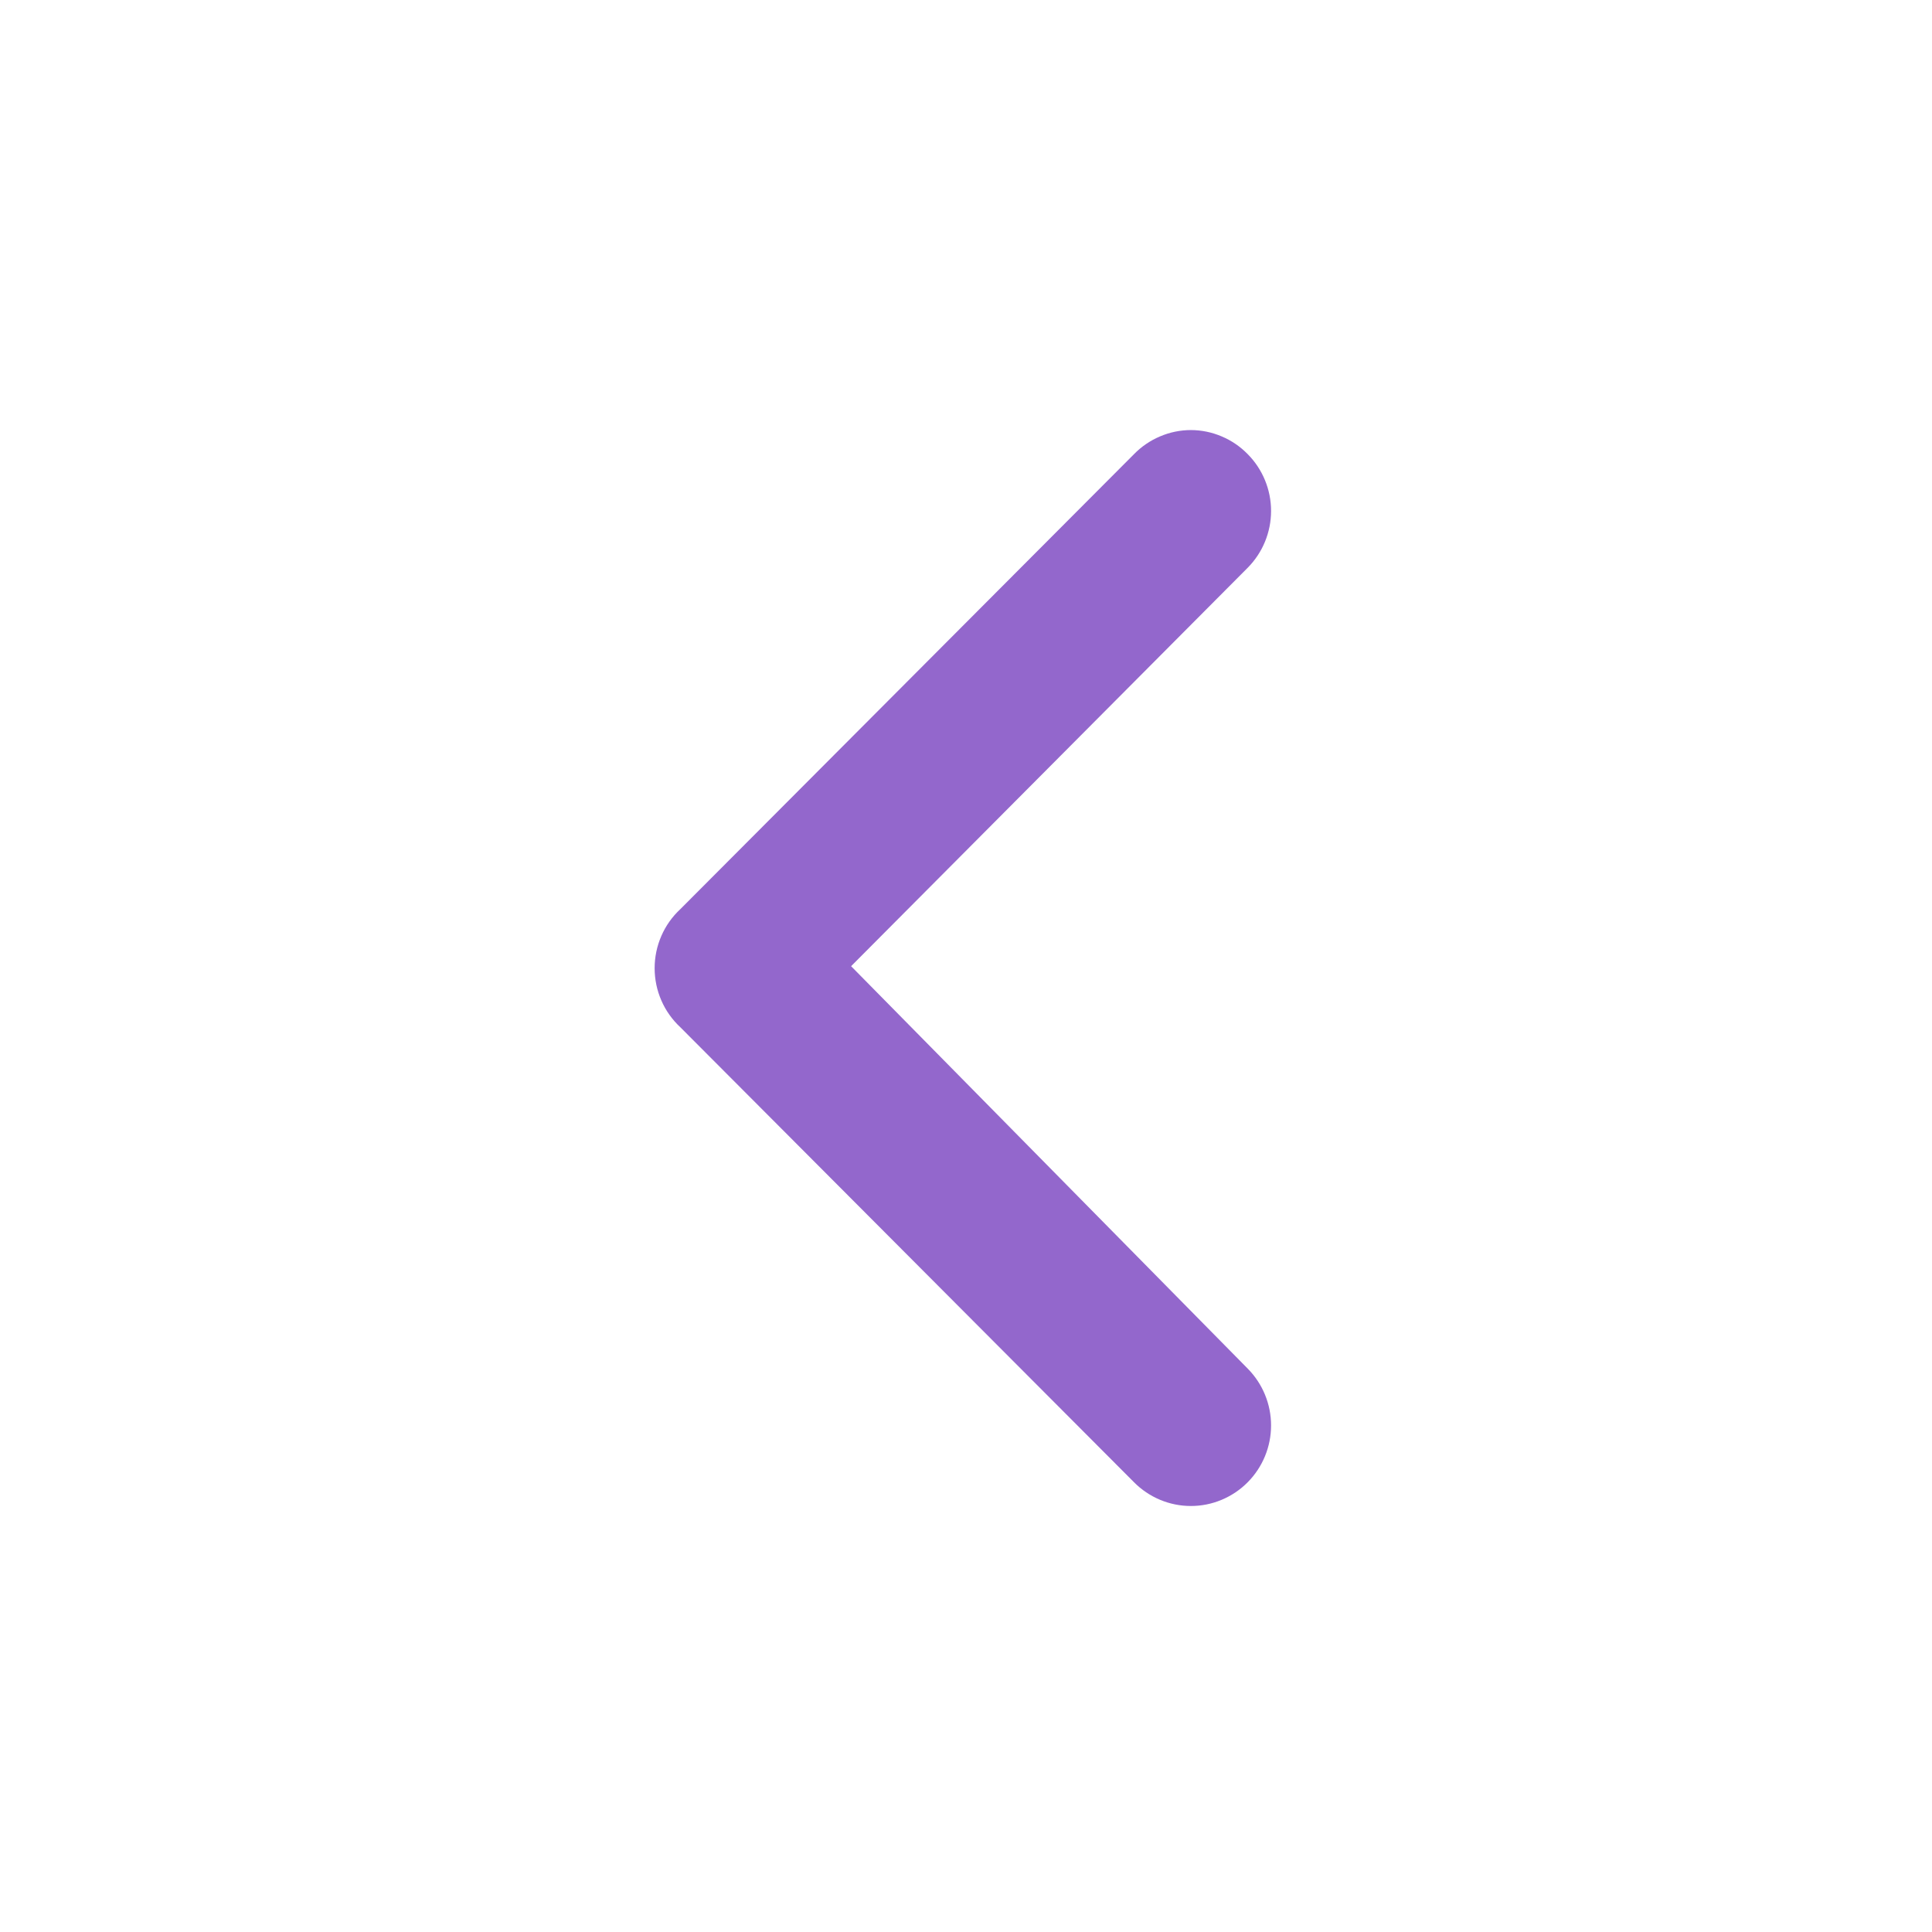
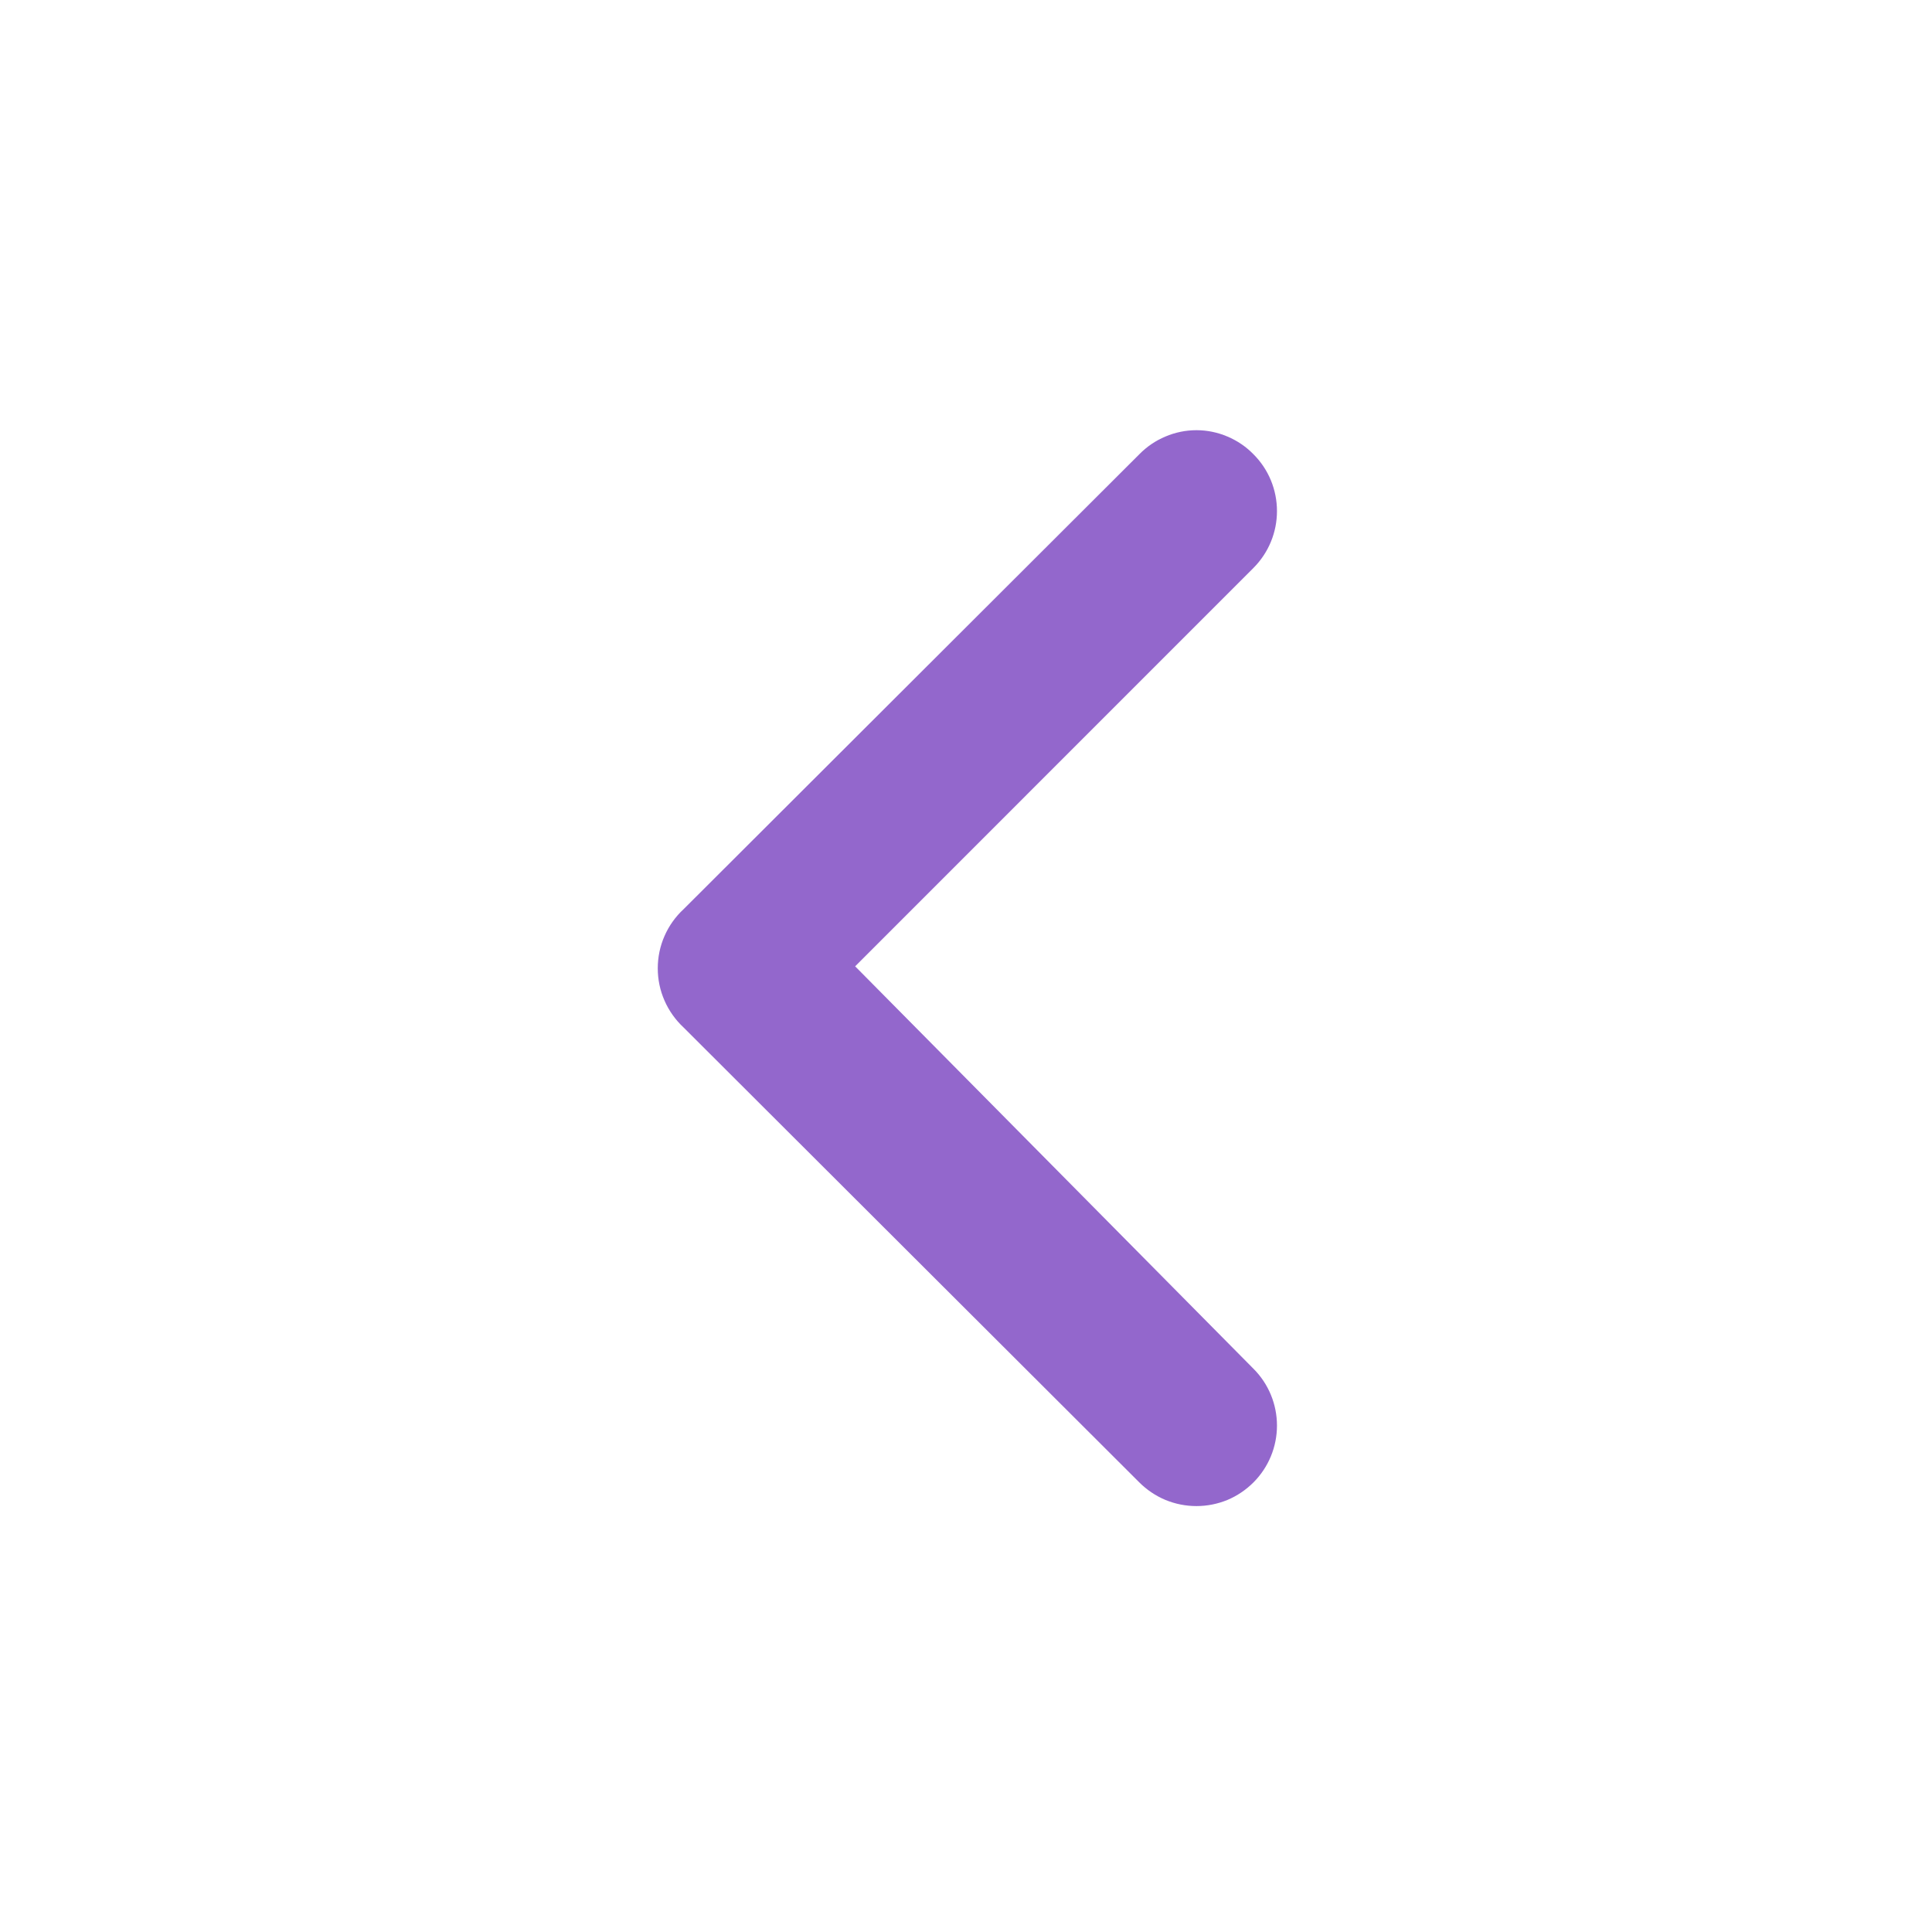
- <svg xmlns="http://www.w3.org/2000/svg" width="62" height="62" viewBox="0 0 62 62" fill="none">
-   <path d="M21.836 32.969L36.39 47.565C36.629 47.807 36.914 47.999 37.227 48.13C37.541 48.262 37.877 48.329 38.216 48.329C38.556 48.329 38.892 48.262 39.205 48.13C39.518 47.999 39.803 47.807 40.042 47.565C40.521 47.081 40.79 46.426 40.79 45.744C40.79 45.061 40.521 44.407 40.042 43.922L27.313 31.006L40.042 18.218C40.521 17.734 40.79 17.079 40.79 16.397C40.79 15.715 40.521 15.06 40.042 14.576C39.804 14.332 39.52 14.137 39.206 14.005C38.893 13.871 38.556 13.802 38.216 13.801C37.876 13.802 37.539 13.871 37.226 14.005C36.913 14.137 36.628 14.332 36.39 14.576L21.836 29.172C21.575 29.413 21.366 29.707 21.224 30.034C21.081 30.361 21.008 30.714 21.008 31.07C21.008 31.427 21.081 31.78 21.224 32.107C21.366 32.434 21.575 32.727 21.836 32.969Z" fill="#9367CC" />
+ <svg xmlns="http://www.w3.org/2000/svg" width="24" height="24" viewBox="0 0 24 24" fill="none">
+   <path d="M8.492 12.764L14.152 18.414C14.245 18.507 14.356 18.582 14.478 18.633C14.6 18.683 14.73 18.709 14.863 18.709C14.995 18.709 15.125 18.683 15.247 18.633C15.369 18.582 15.479 18.507 15.572 18.414C15.759 18.226 15.863 17.973 15.863 17.709C15.863 17.445 15.759 17.191 15.572 17.004L10.623 12.004L15.572 7.054C15.759 6.866 15.863 6.613 15.863 6.349C15.863 6.084 15.759 5.831 15.572 5.644C15.48 5.549 15.369 5.474 15.248 5.423C15.126 5.371 14.995 5.344 14.863 5.344C14.73 5.344 14.599 5.371 14.477 5.423C14.355 5.474 14.245 5.549 14.152 5.644L8.492 11.294C8.391 11.387 8.31 11.501 8.255 11.627C8.199 11.754 8.171 11.891 8.171 12.029C8.171 12.167 8.199 12.303 8.255 12.43C8.31 12.556 8.391 12.67 8.492 12.764Z" fill="#9367CC" />
</svg>
